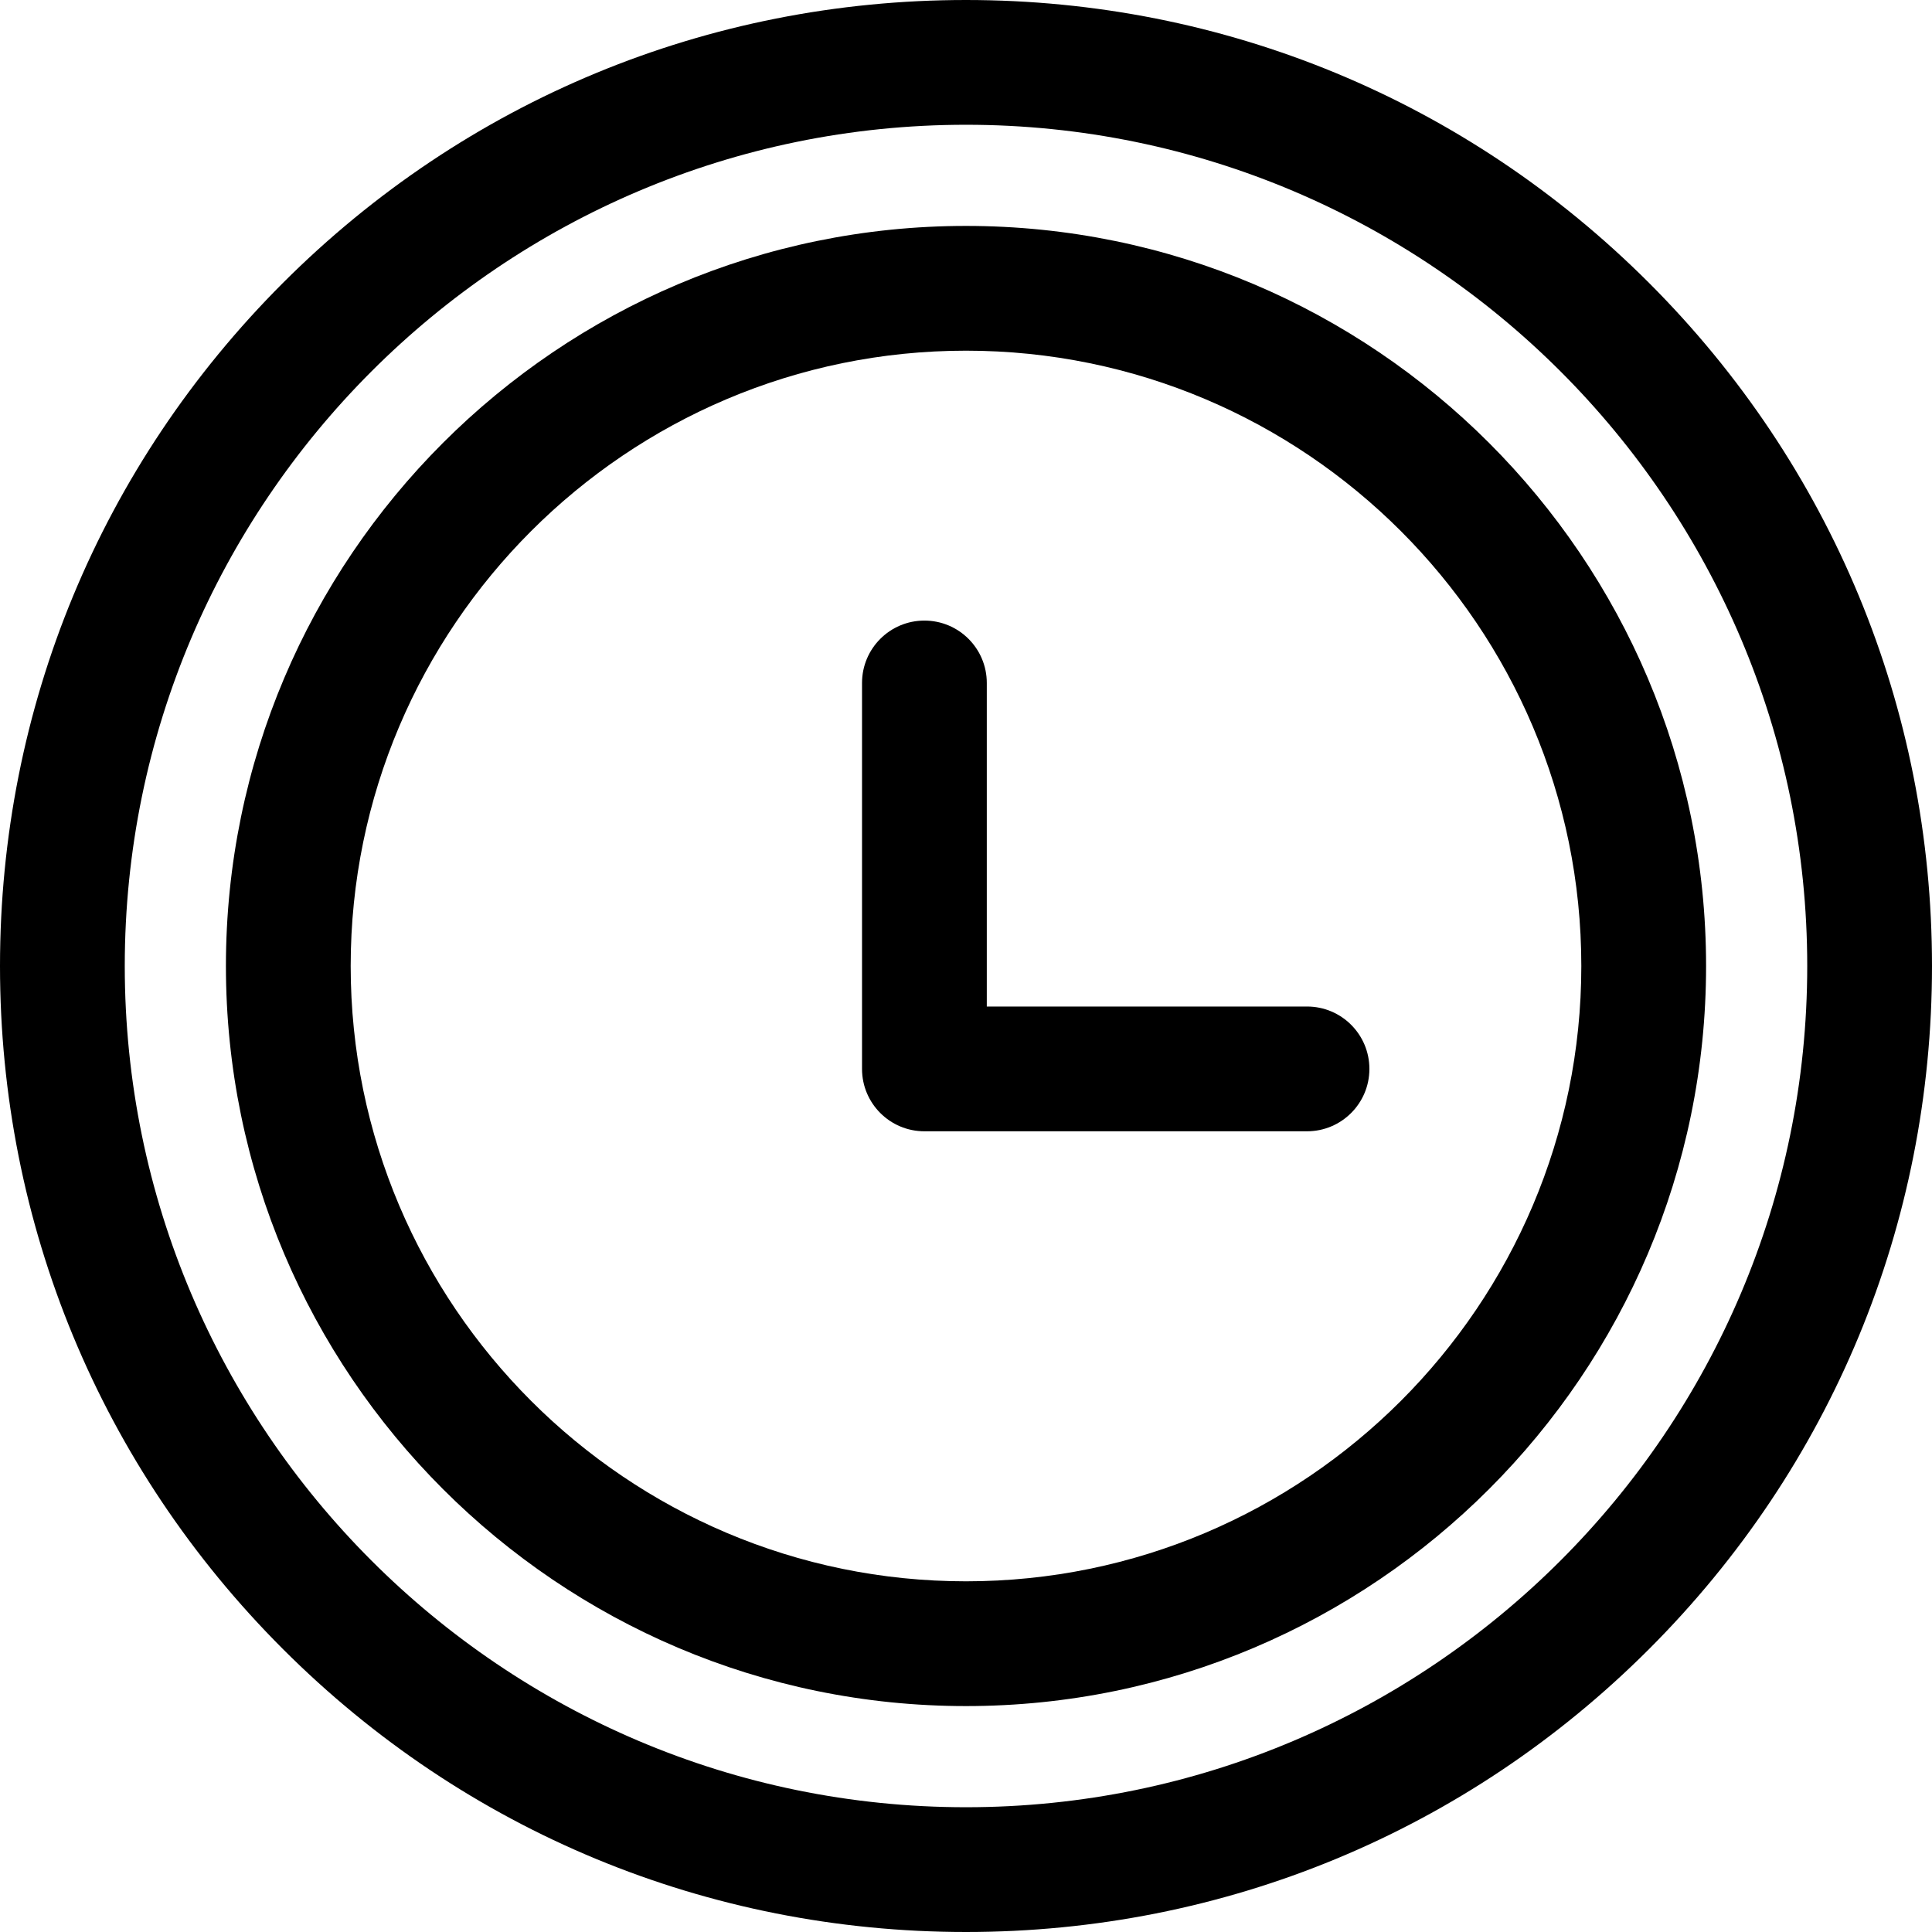
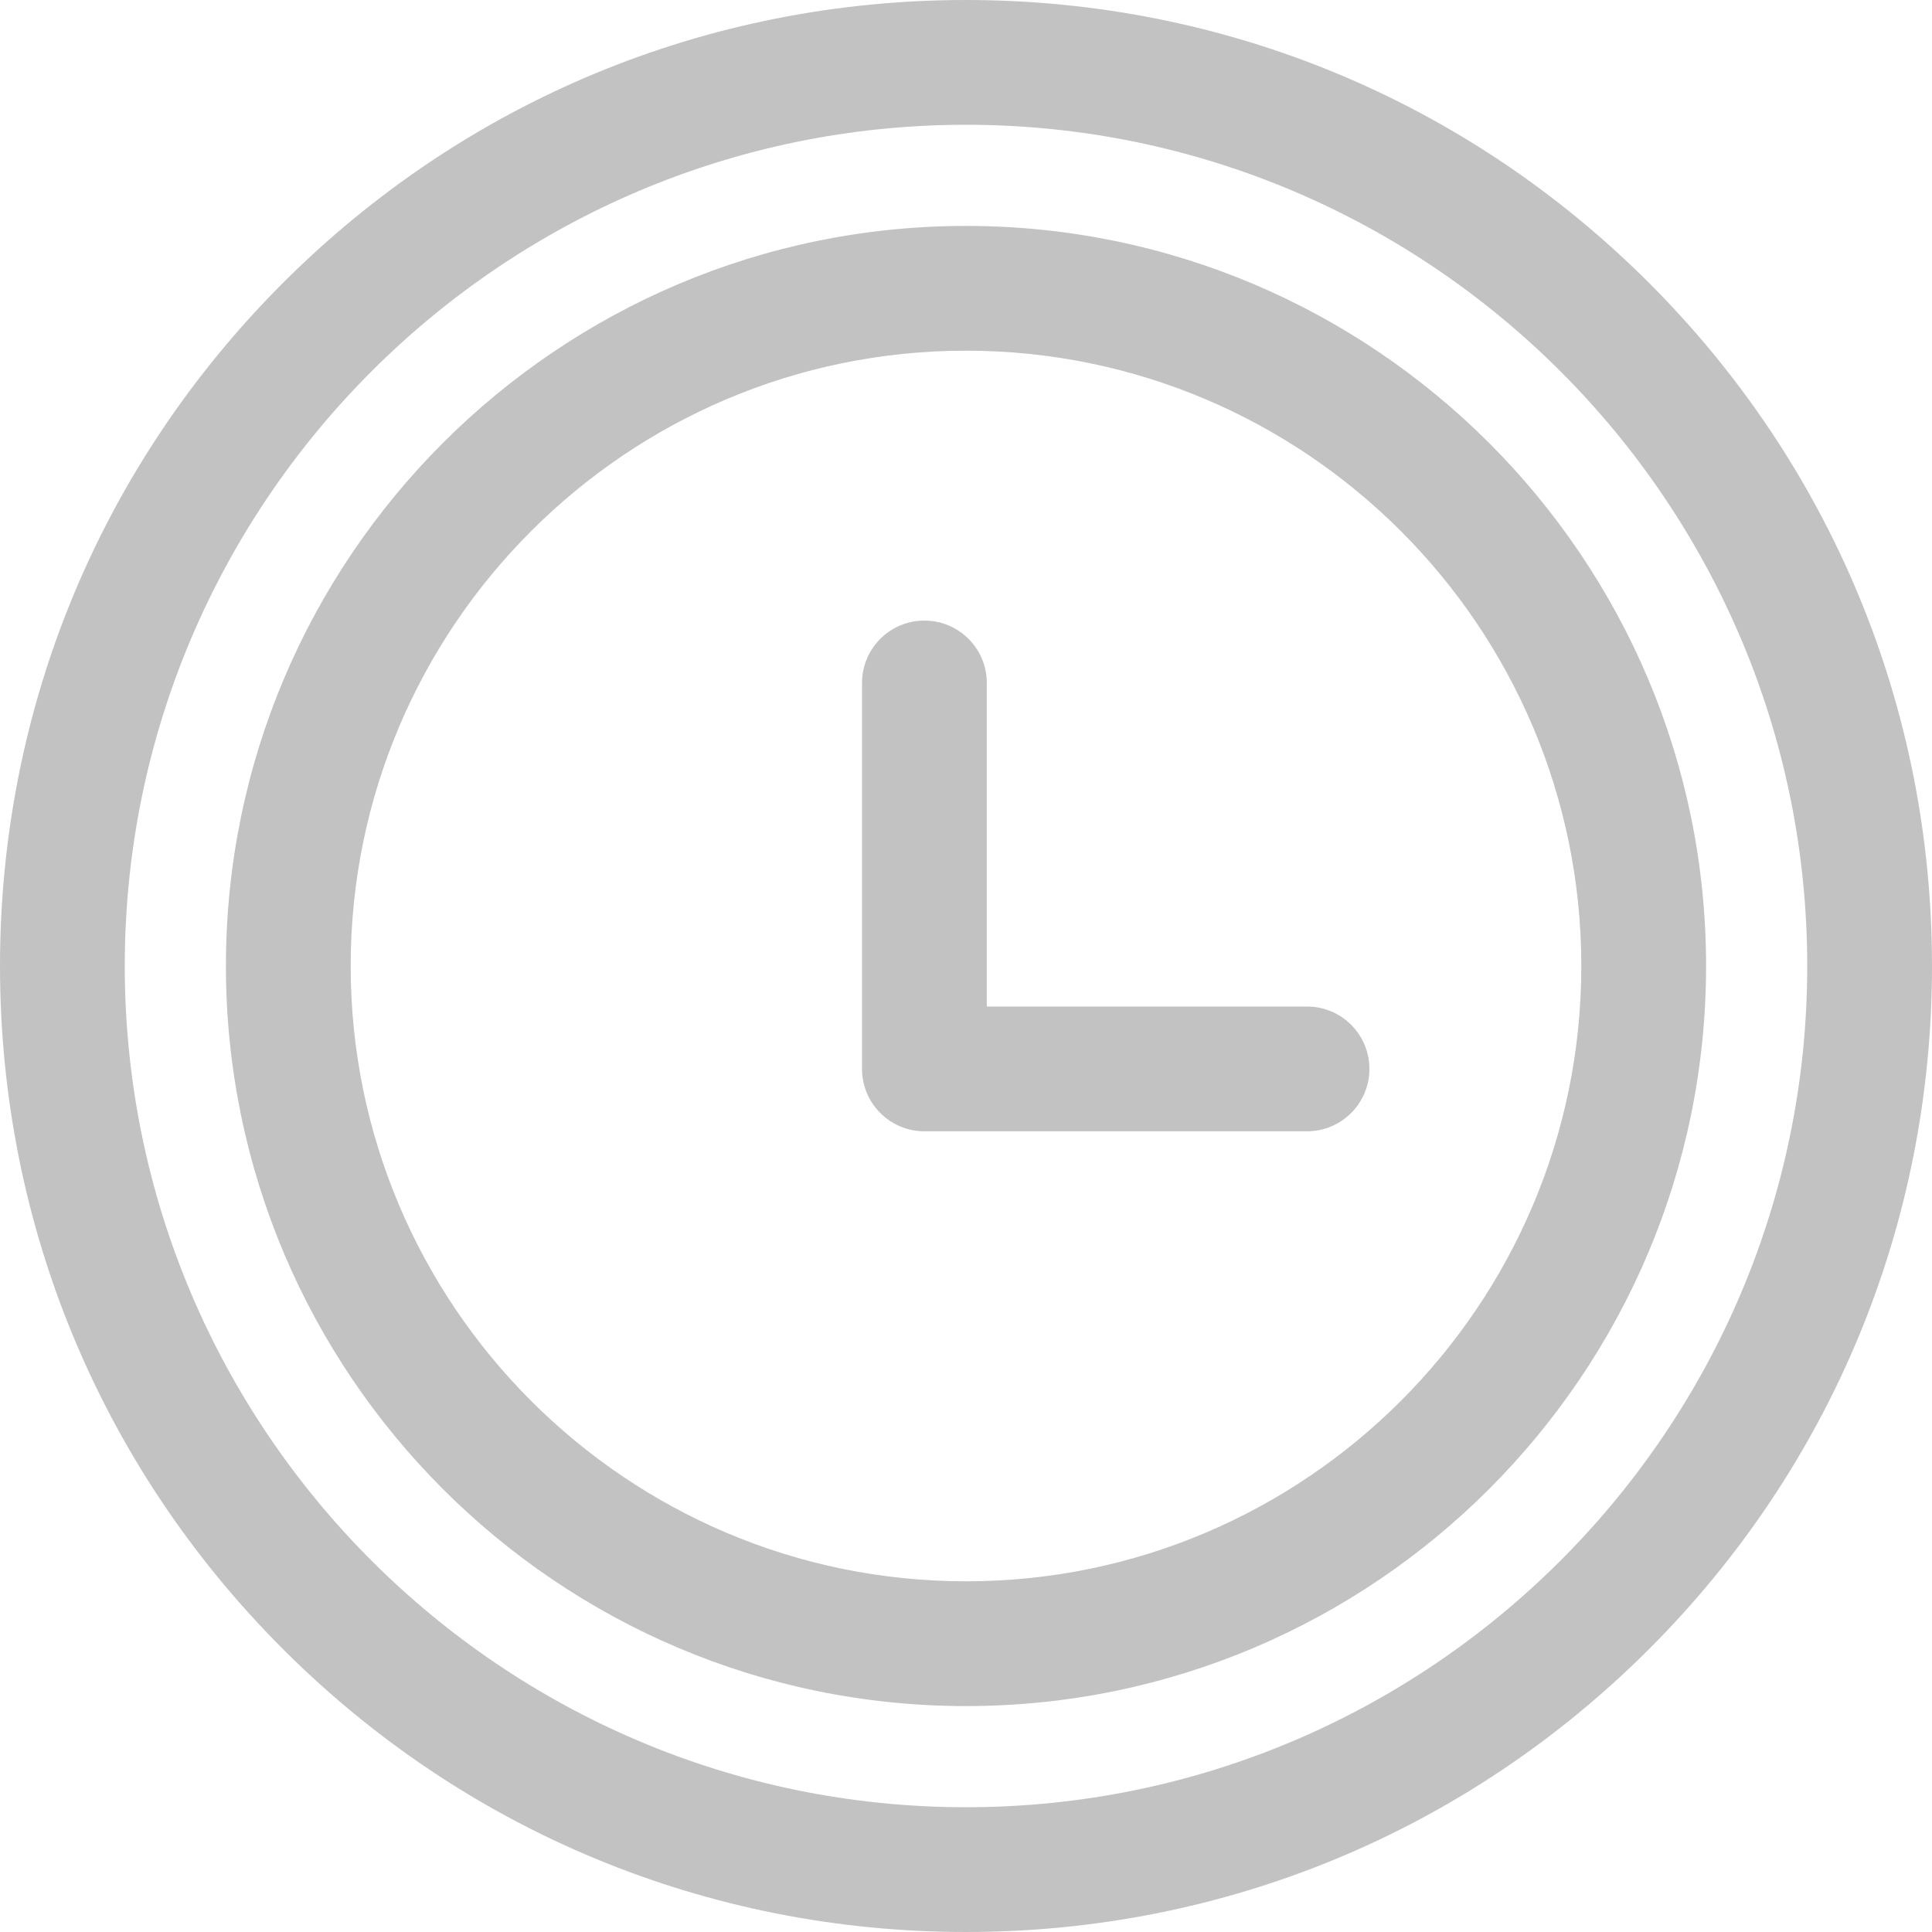
- <svg xmlns="http://www.w3.org/2000/svg" version="1.1" id="Layer_1" x="0px" y="0px" viewBox="0 0 512 512" style="enable-background:new 0 0 512 512;" xml:space="preserve">
+ <svg xmlns="http://www.w3.org/2000/svg" version="1.1" id="Layer_1" x="0px" y="0px" viewBox="0 0 512 512" style="enable-background:new 0 0 512 512;" xml:space="preserve" width="512px" height="512px" class="">
  <g>
    <g>
-       <path d="M437.019,74.981C388.667,26.628,324.38,0,256,0S123.332,26.628,74.981,74.981C26.63,123.333,0,187.62,0,256    s26.628,132.668,74.981,181.019C123.333,485.371,187.62,512,256,512s132.668-26.628,181.019-74.981    C485.37,388.667,512,324.38,512,256S485.37,123.332,437.019,74.981z M256,478.936C133.073,478.936,33.064,378.927,33.064,256    S133.073,33.064,256,33.064S478.936,133.073,478.936,256S378.927,478.936,256,478.936z" />
+       <g>
+         <path d="M437.019,74.981C388.667,26.628,324.38,0,256,0S123.332,26.628,74.981,74.981C26.63,123.333,0,187.62,0,256    s26.628,132.668,74.981,181.019C123.333,485.371,187.62,512,256,512s132.668-26.628,181.019-74.981    C485.37,388.667,512,324.38,512,256S485.37,123.332,437.019,74.981z M256,478.936C133.073,478.936,33.064,378.927,33.064,256    S133.073,33.064,256,33.064S478.936,133.073,478.936,256S378.927,478.936,256,478.936z" data-original="#000000" class="active-path" data-old_color="#000000" fill="#C2C2C2" />
+       </g>
+     </g>
+     <g>
+       <g>
+         <path d="M256,59.871C147.854,59.871,59.871,147.854,59.871,256S147.854,452.129,256,452.129S452.129,364.146,452.129,256    S364.146,59.871,256,59.871z M256,419.065c-89.914,0-163.066-73.151-163.066-163.066S166.086,92.934,256,92.934    S419.066,166.086,419.066,256S345.914,419.065,256,419.065z" data-original="#000000" class="active-path" data-old_color="#000000" fill="#C2C2C2" />
+       </g>
+     </g>
+     <g>
+       <g>
+         <path d="M346.373,266.739H261.51v-85.745c0-9.13-7.402-16.532-16.532-16.532c-9.13,0-16.532,7.402-16.532,16.532v102.277    c0,9.13,7.402,16.532,16.532,16.532h101.395c9.13,0,16.532-7.402,16.532-16.532C362.905,274.141,355.504,266.739,346.373,266.739z    " data-original="#000000" class="active-path" data-old_color="#000000" fill="#C2C2C2" />
+       </g>
    </g>
  </g>
-   <g>
-     <g>
-       <path d="M256,59.871C147.854,59.871,59.871,147.854,59.871,256S147.854,452.129,256,452.129S452.129,364.146,452.129,256    S364.146,59.871,256,59.871z M256,419.065c-89.914,0-163.066-73.151-163.066-163.066S166.086,92.934,256,92.934    S419.066,166.086,419.066,256S345.914,419.065,256,419.065z" />
-     </g>
-   </g>
-   <g>
-     <g>
-       <path d="M346.373,266.739H261.51v-85.745c0-9.13-7.402-16.532-16.532-16.532c-9.13,0-16.532,7.402-16.532,16.532v102.277    c0,9.13,7.402,16.532,16.532,16.532h101.395c9.13,0,16.532-7.402,16.532-16.532C362.905,274.141,355.504,266.739,346.373,266.739z    " />
-     </g>
-   </g>
-   <g>
- </g>
-   <g>
- </g>
-   <g>
- </g>
-   <g>
- </g>
-   <g>
- </g>
-   <g>
- </g>
-   <g>
- </g>
-   <g>
- </g>
-   <g>
- </g>
-   <g>
- </g>
-   <g>
- </g>
-   <g>
- </g>
-   <g>
- </g>
-   <g>
- </g>
-   <g>
- </g>
</svg>
